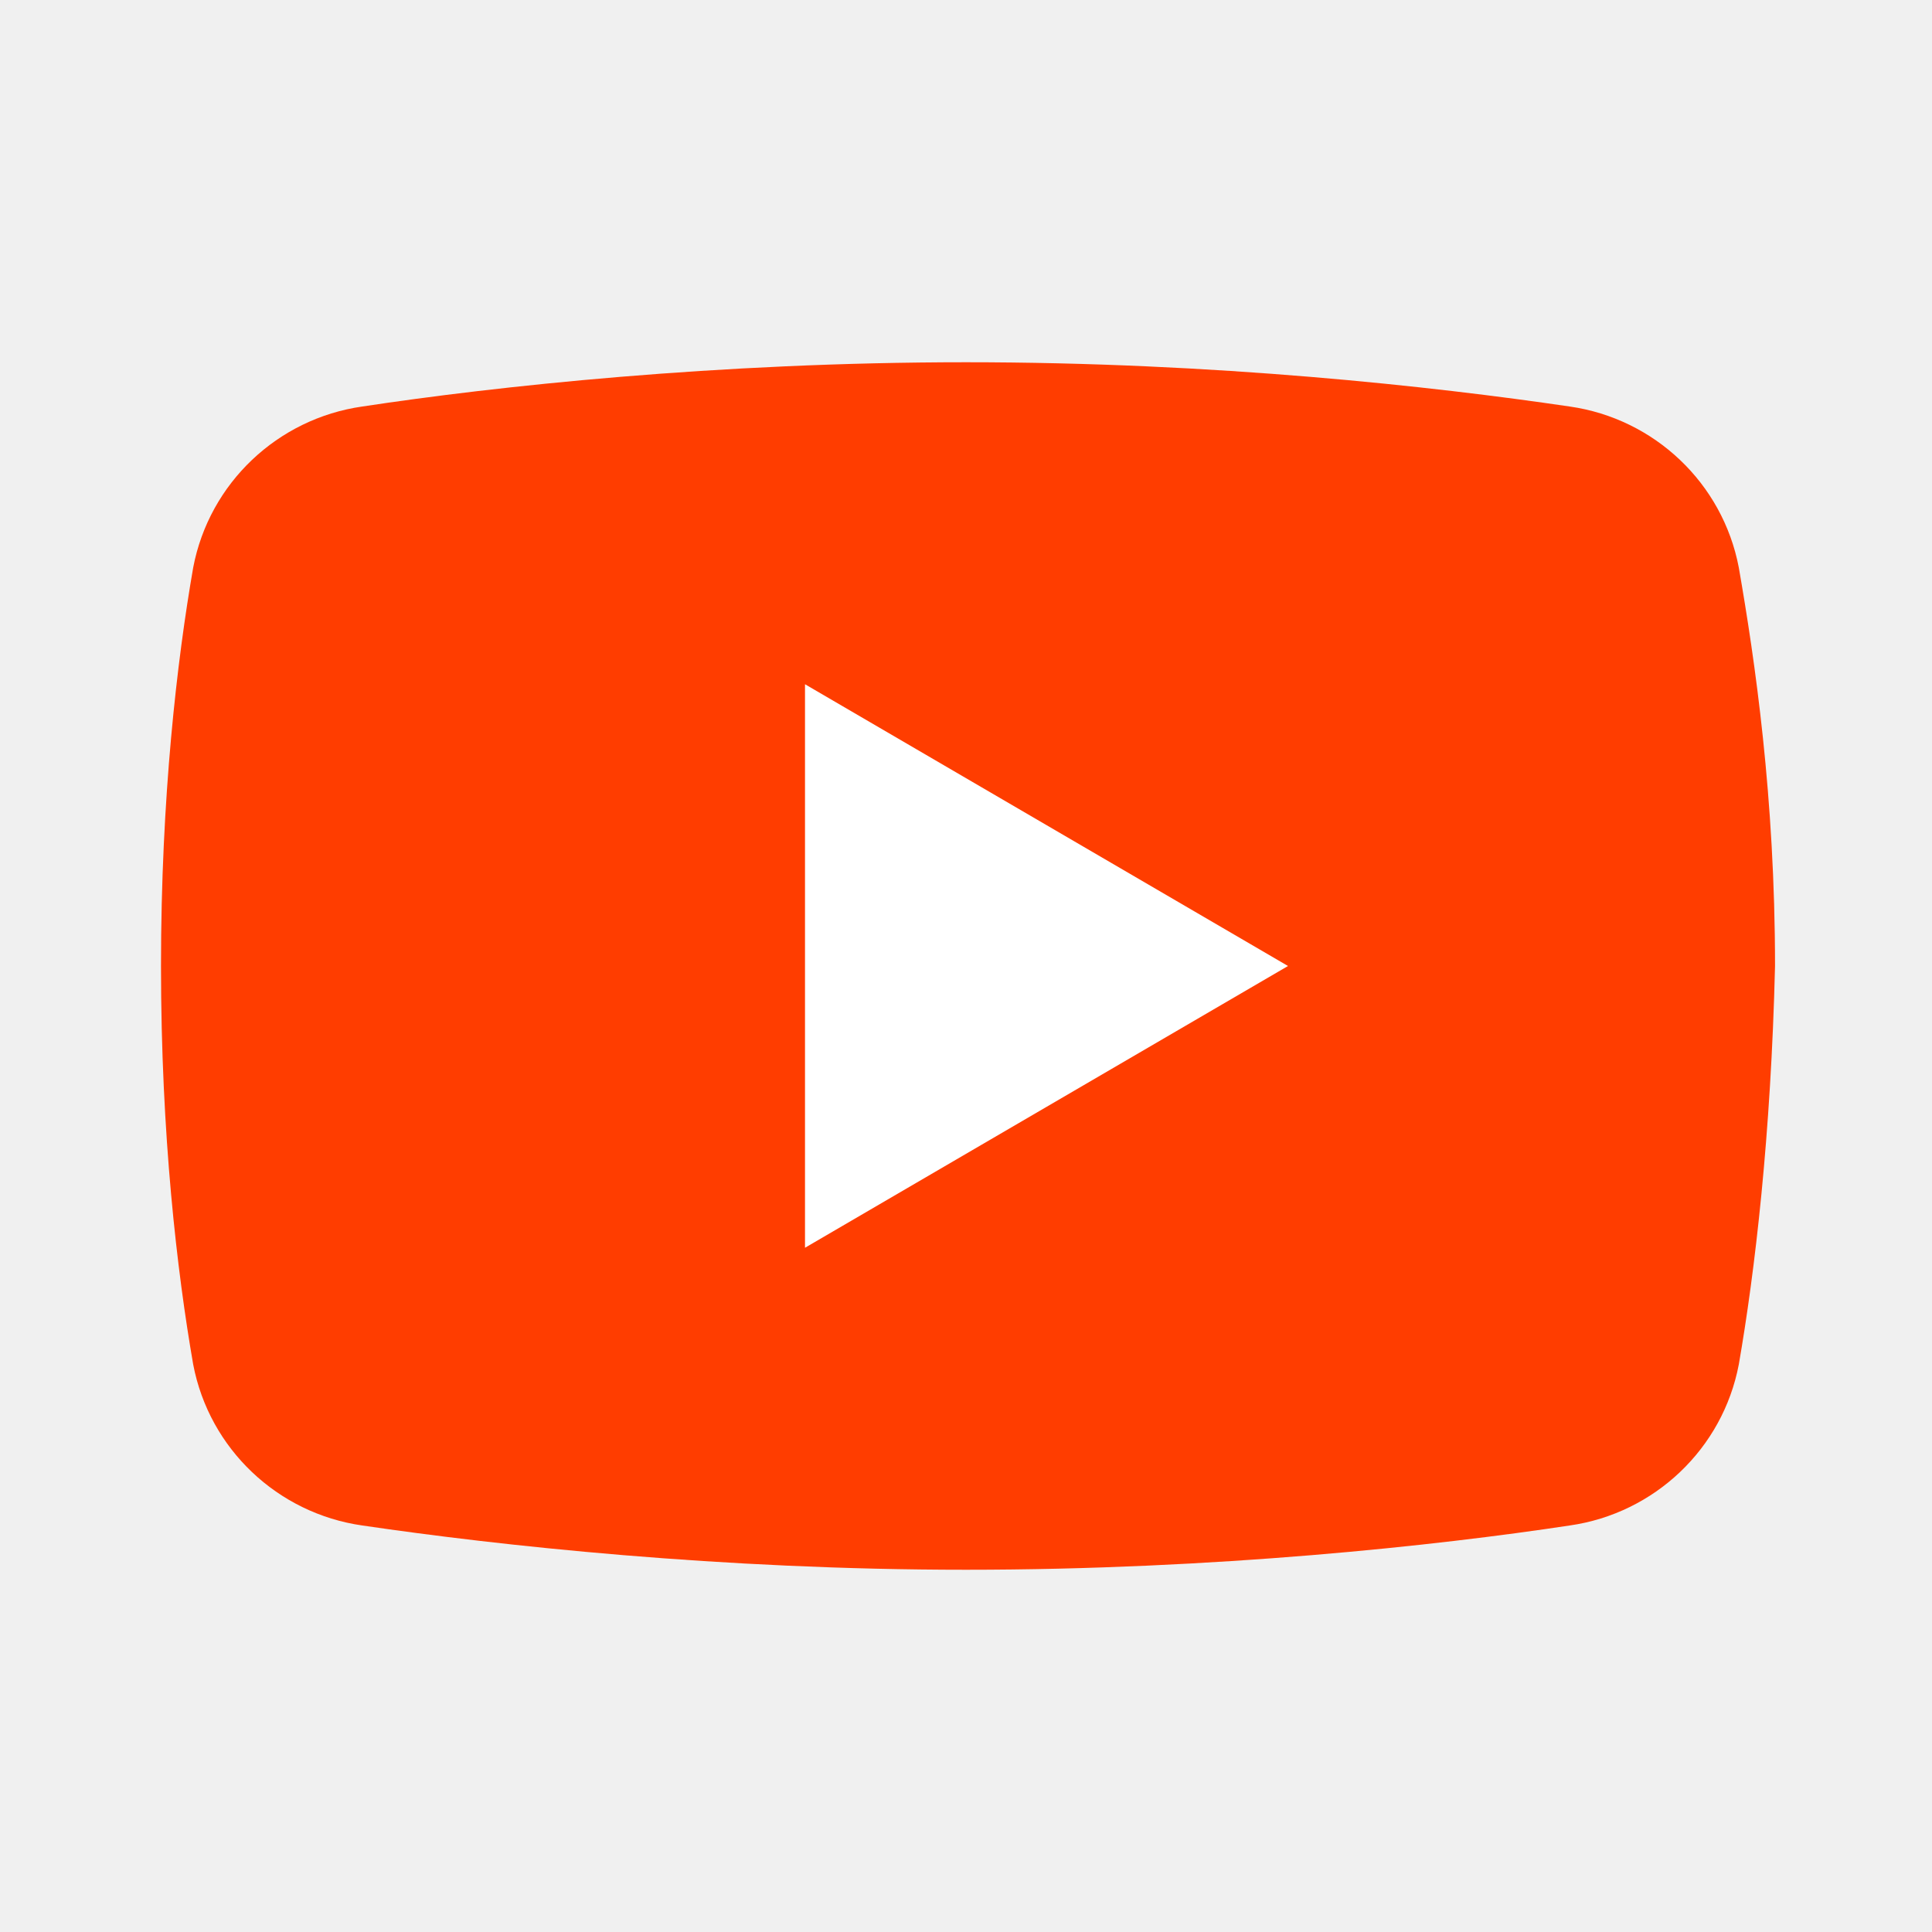
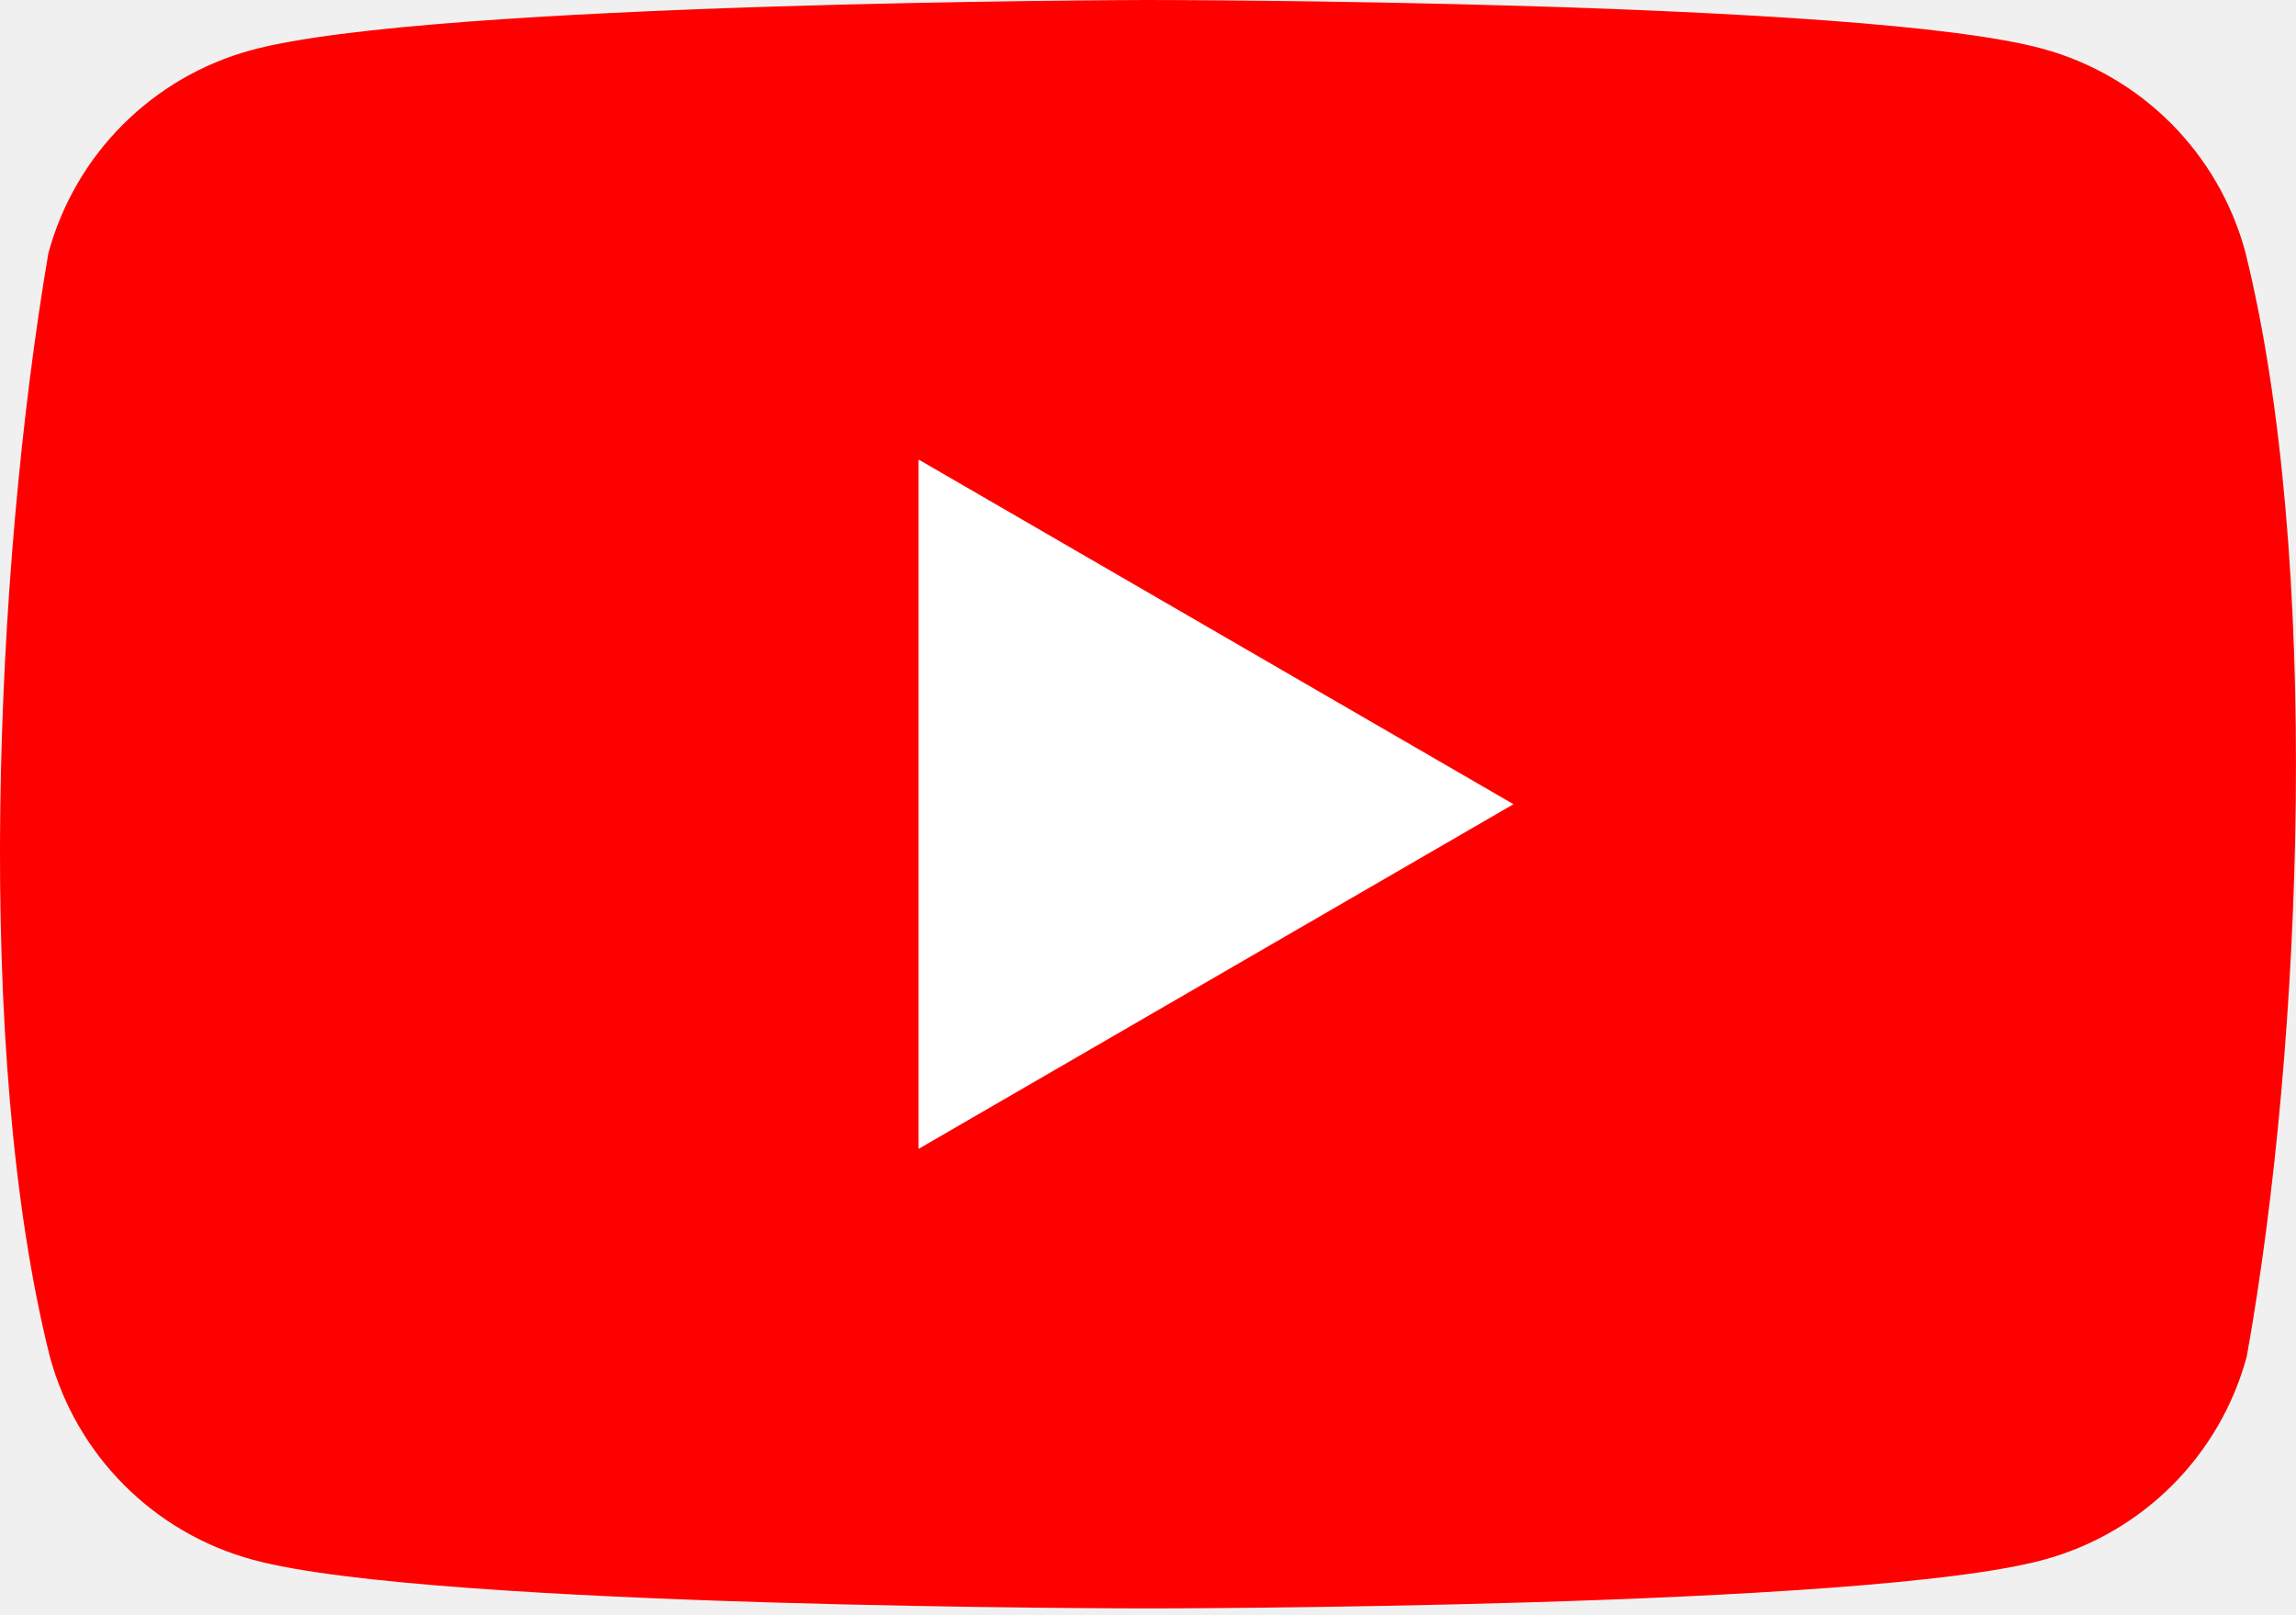
- <svg xmlns="http://www.w3.org/2000/svg" viewBox="0 0 48 48" width="144px" height="144px">
-   <path fill="#FF3D00" d="M43.2,33.9c-0.4,2.1-2.1,3.7-4.2,4c-3.3,0.5-8.8,1.1-15,1.1c-6.1,0-11.6-0.6-15-1.1c-2.1-0.3-3.8-1.9-4.2-4C4.4,31.6,4,28.2,4,24c0-4.2,0.4-7.6,0.8-9.9c0.4-2.1,2.1-3.7,4.2-4C12.3,9.6,17.8,9,24,9c6.2,0,11.6,0.6,15,1.1c2.1,0.3,3.8,1.9,4.2,4c0.4,2.3,0.9,5.7,0.9,9.9C44,28.2,43.6,31.6,43.2,33.9z" />
-   <path fill="#FFF" d="M20 31L20 17 32 24z" />
+ <svg xmlns="http://www.w3.org/2000/svg" preserveAspectRatio="xMidYMid" viewBox="0 0 256 180">
+   <path fill="red" d="M250.346 28.075A32.18 32.18 0 0 0 227.69 5.418C207.824 0 127.87 0 127.87 0S47.912.164 28.046 5.582A32.18 32.18 0 0 0 5.39 28.24c-6.009 35.298-8.34 89.084.165 122.97a32.18 32.18 0 0 0 22.656 22.657c19.866 5.418 99.822 5.418 99.822 5.418s79.955 0 99.82-5.418a32.18 32.18 0 0 0 22.657-22.657c6.338-35.348 8.291-89.1-.164-123.134Z" />
+   <path fill="#FFF" d="m102.421 128.06 66.328-38.418-66.328-38.418z" />
</svg>
